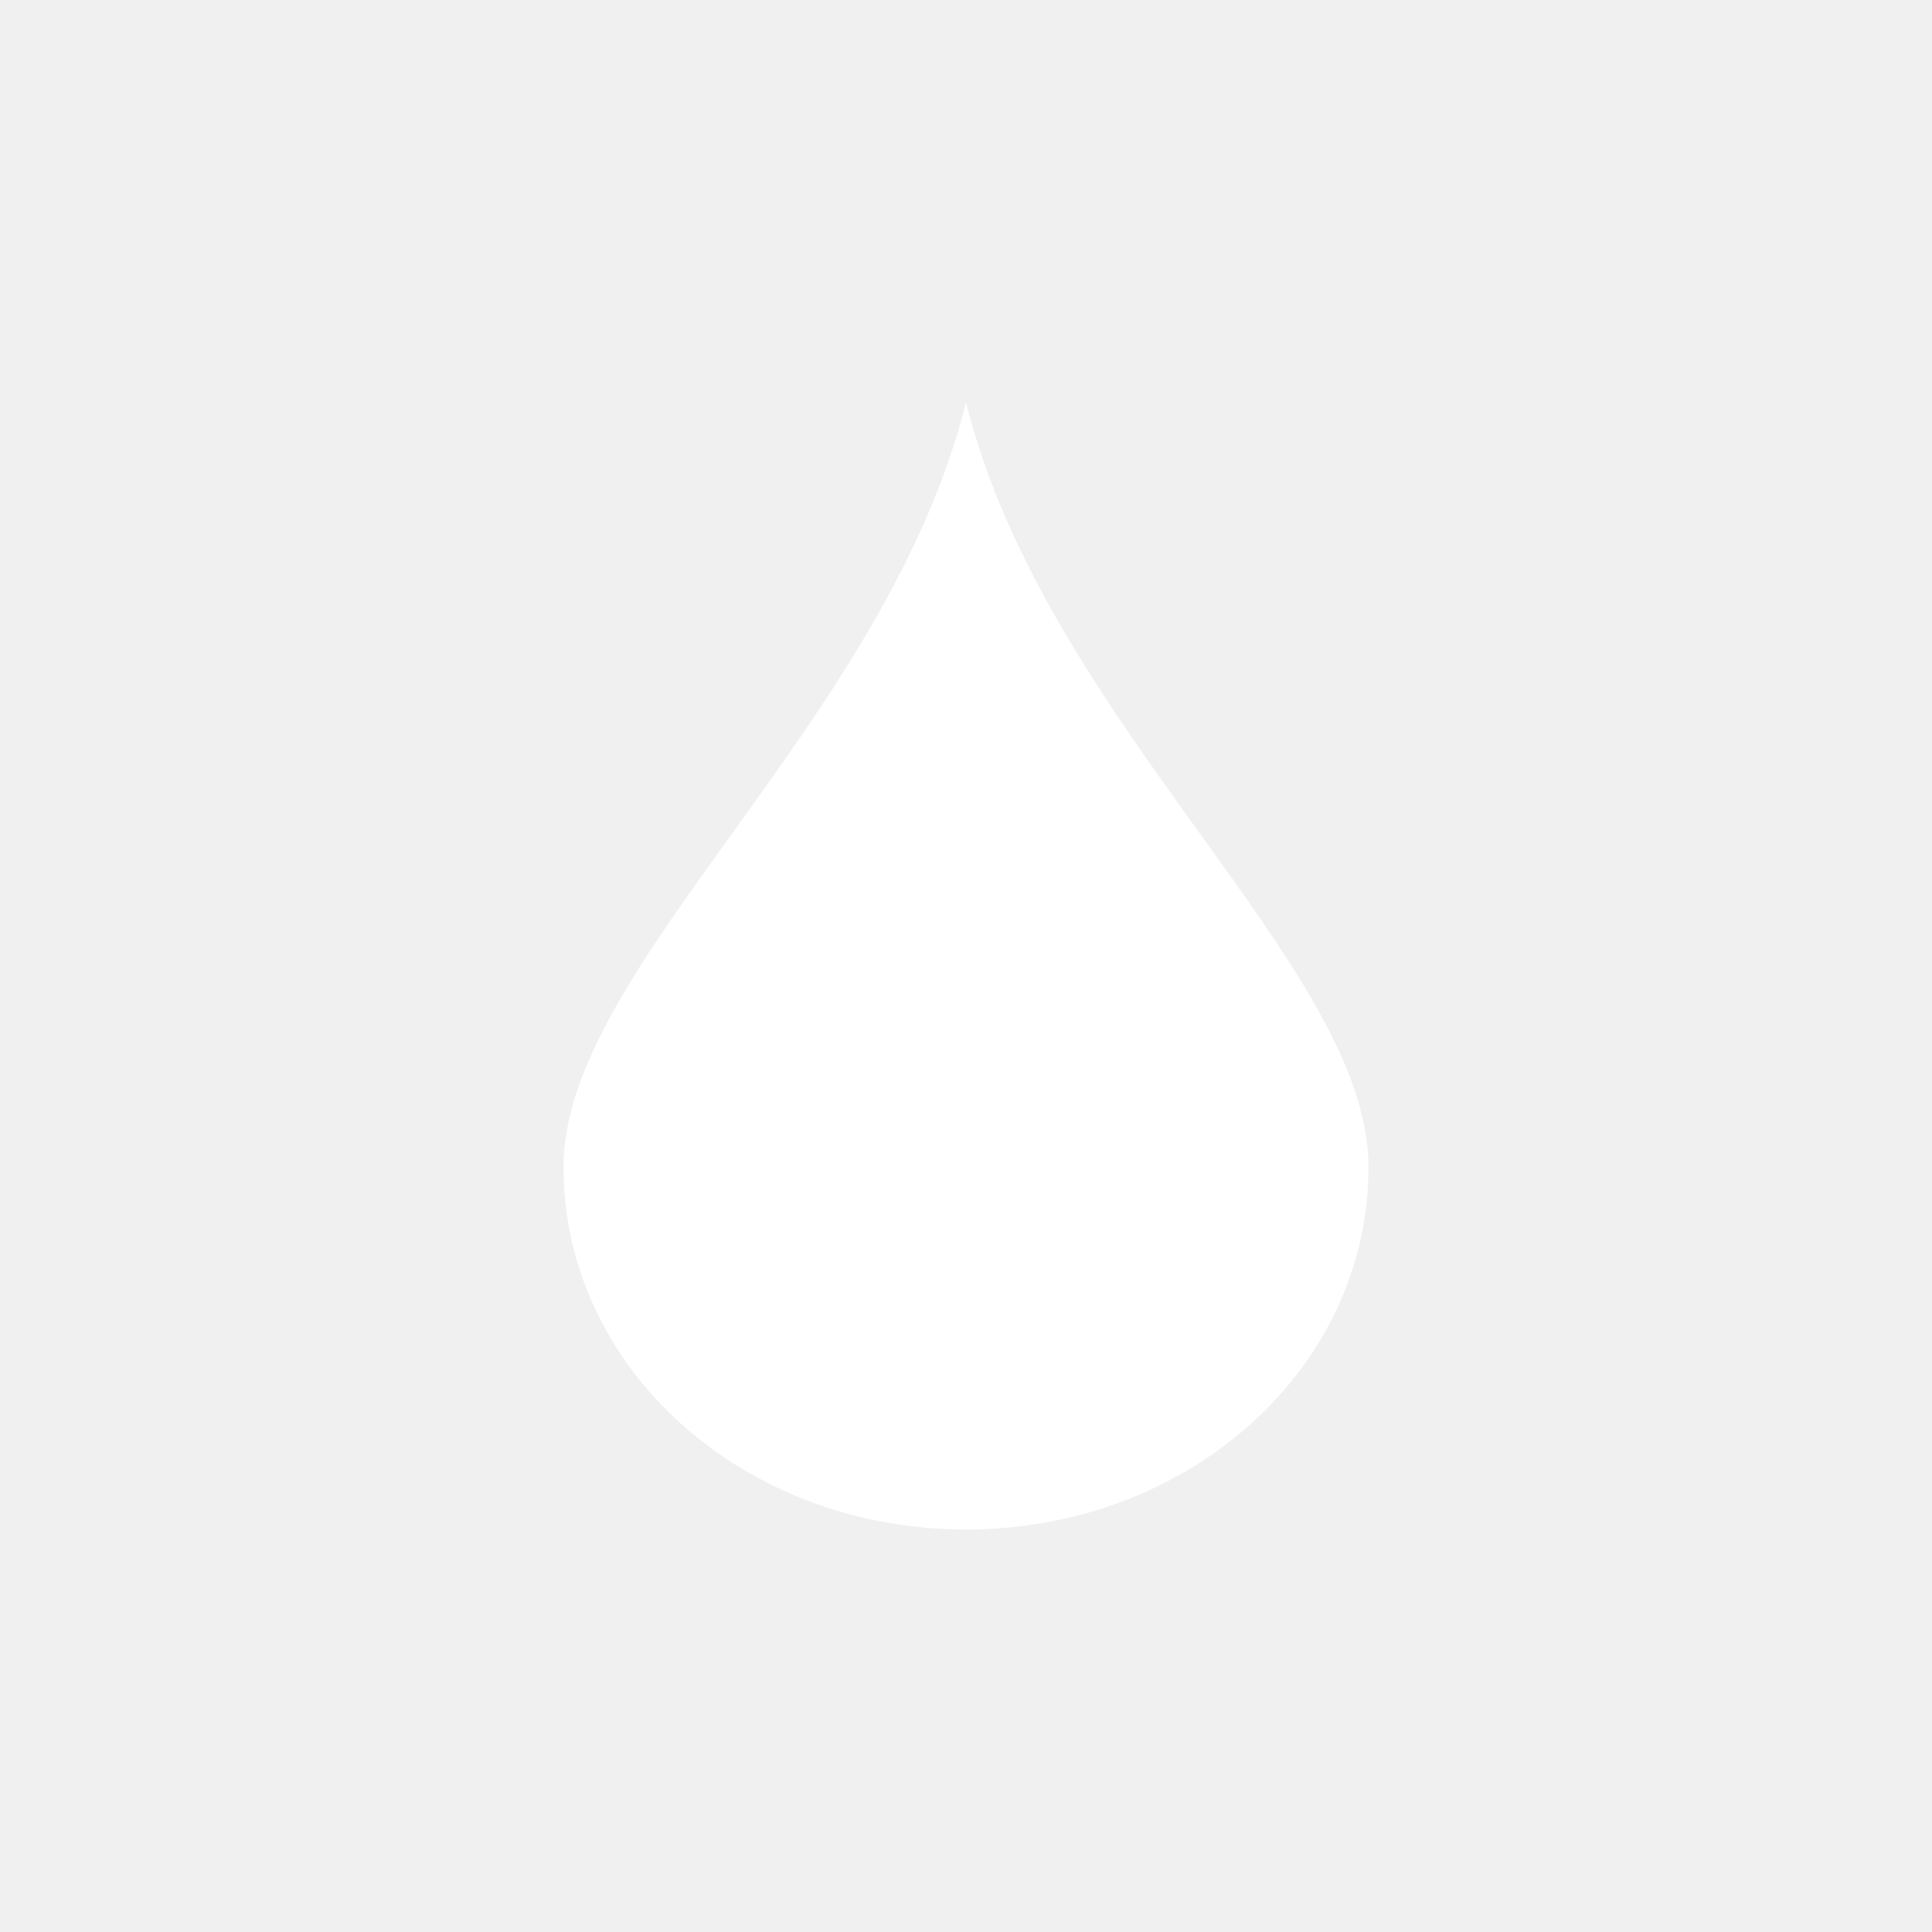
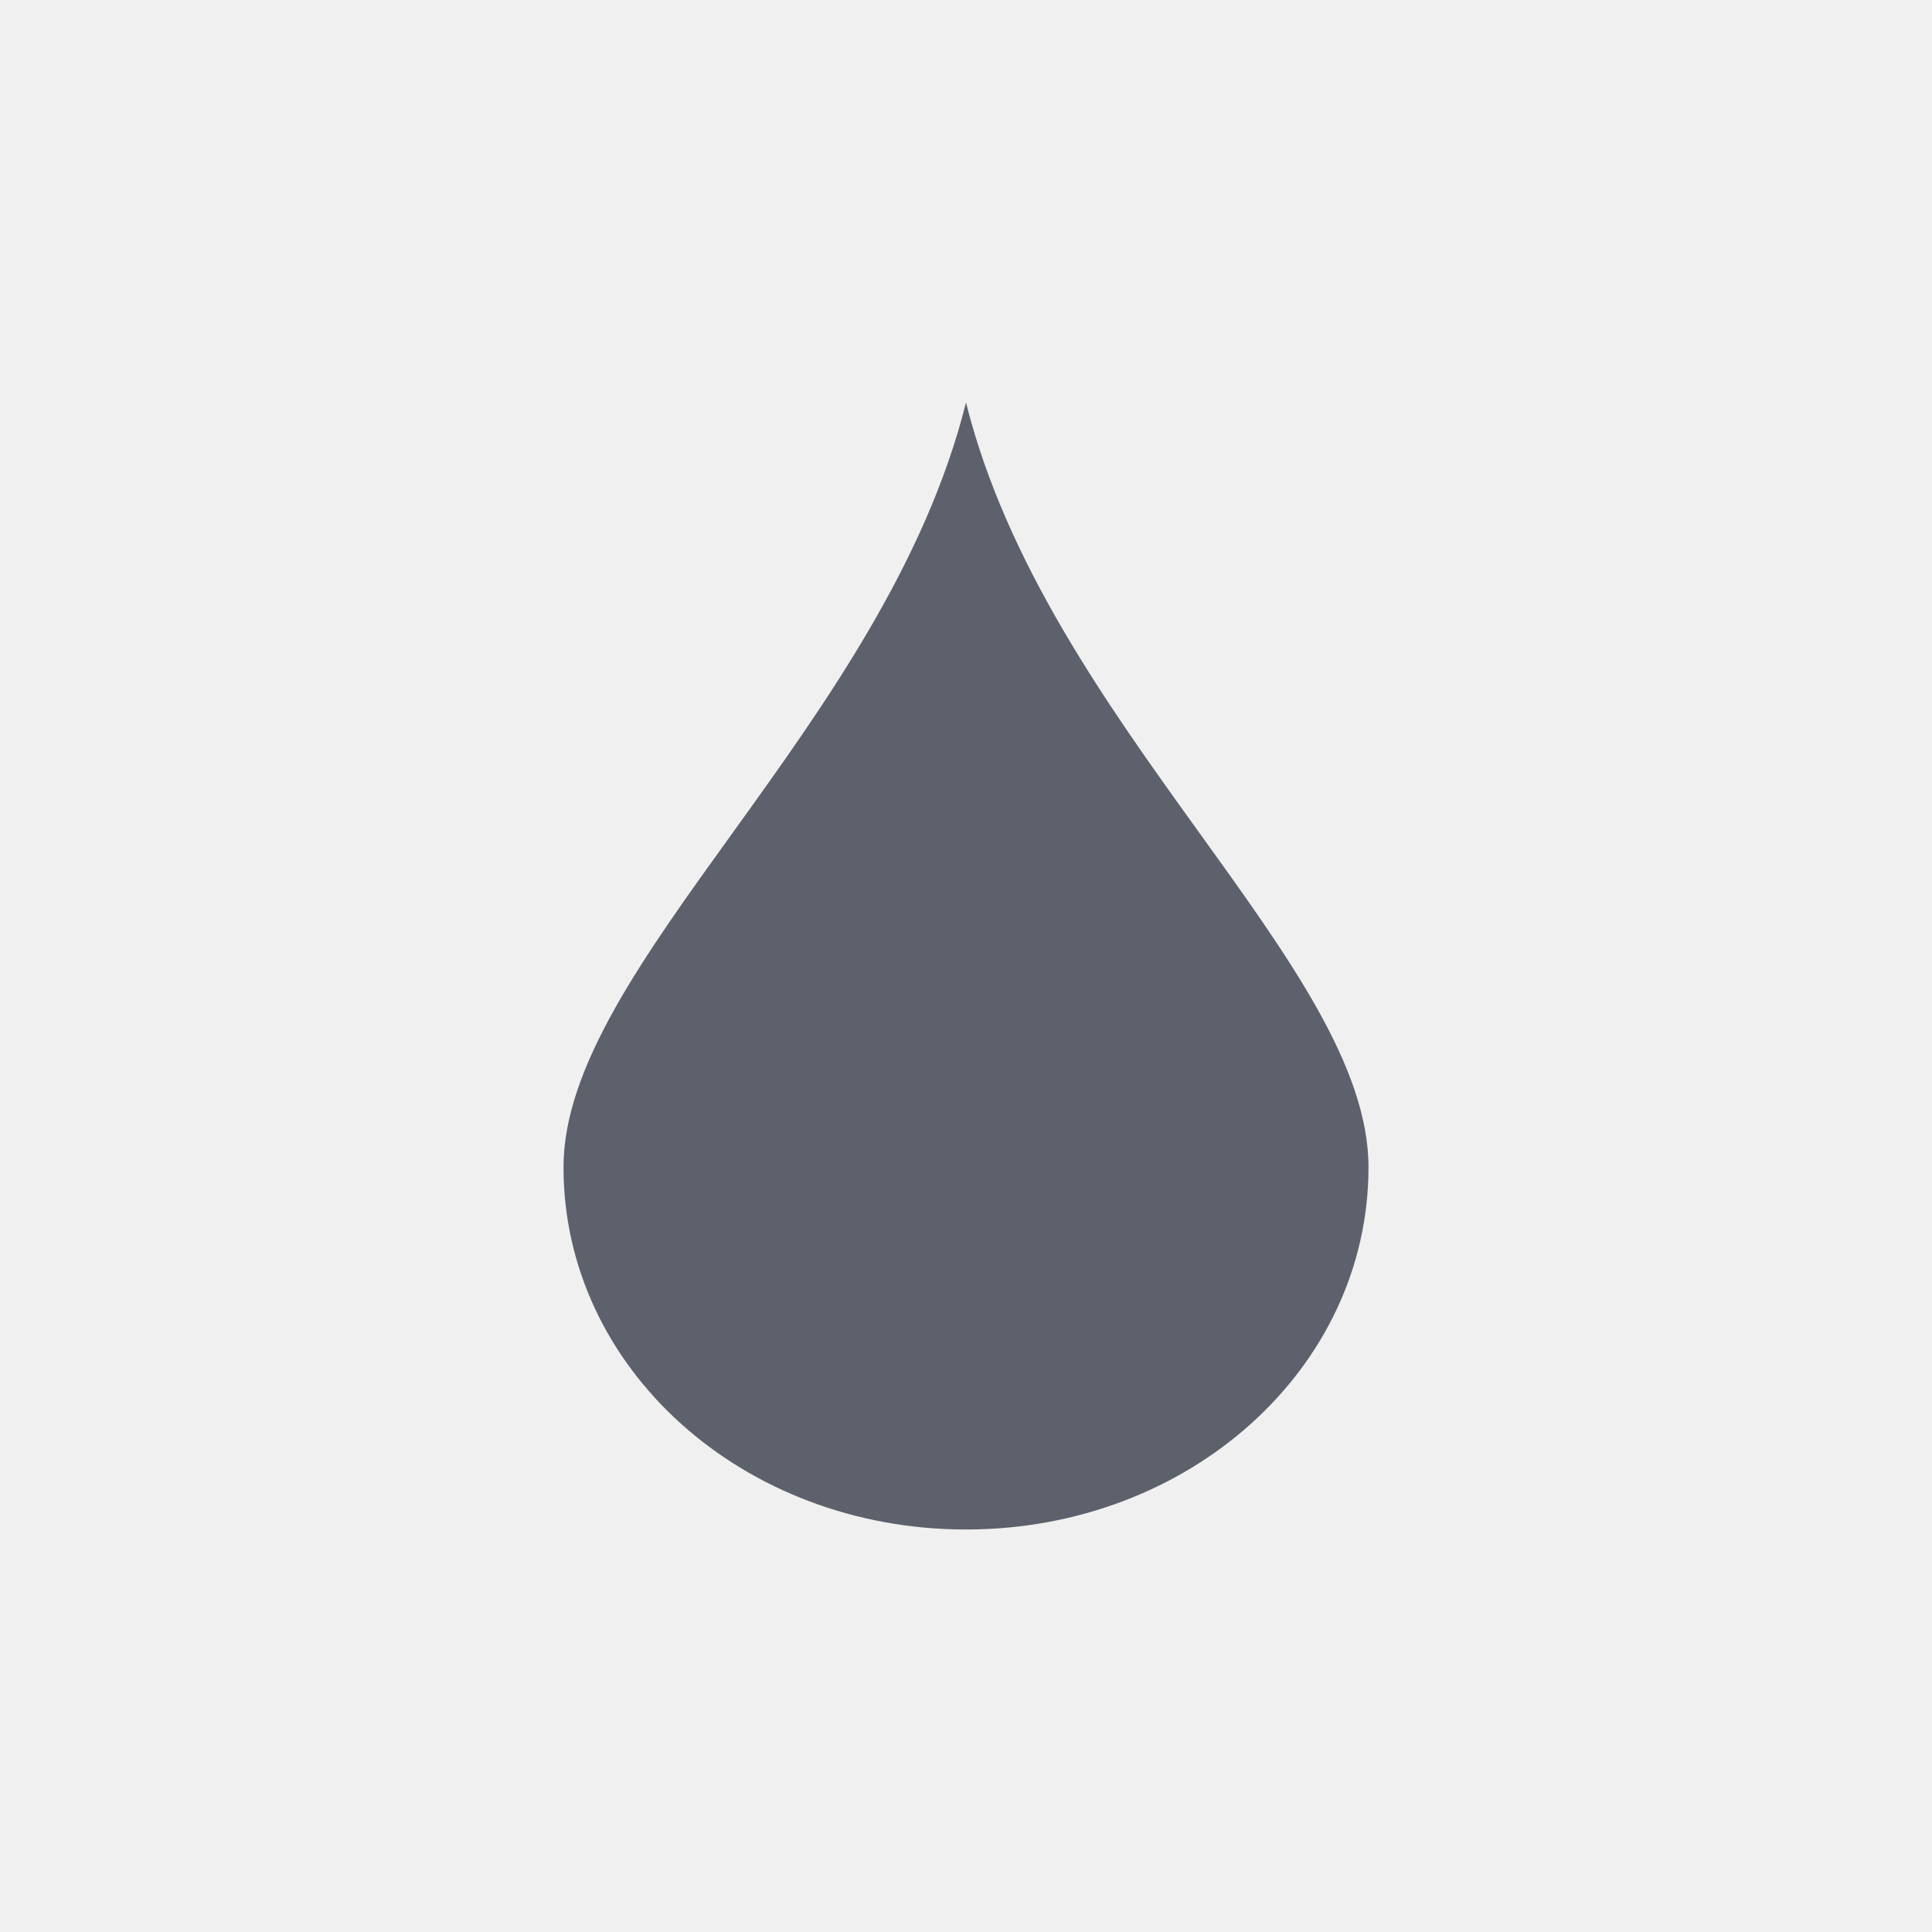
<svg xmlns="http://www.w3.org/2000/svg" width="24" height="24" version="1.1">
  <g transform="translate(4,4)">
-     <path style="fill:#ffffff" d="M 8,1 C 9,5 13,8 13,10.5 13,13 10.77,15 8,15 5.23,15 3,13 3,10.5 3,8 7,5 8,1 Z" />
+     <path style="fill:#5c616c" d="M 8,1 C 9,5 13,8 13,10.5 13,13 10.77,15 8,15 5.23,15 3,13 3,10.5 3,8 7,5 8,1 Z" />
  </g>
</svg>
